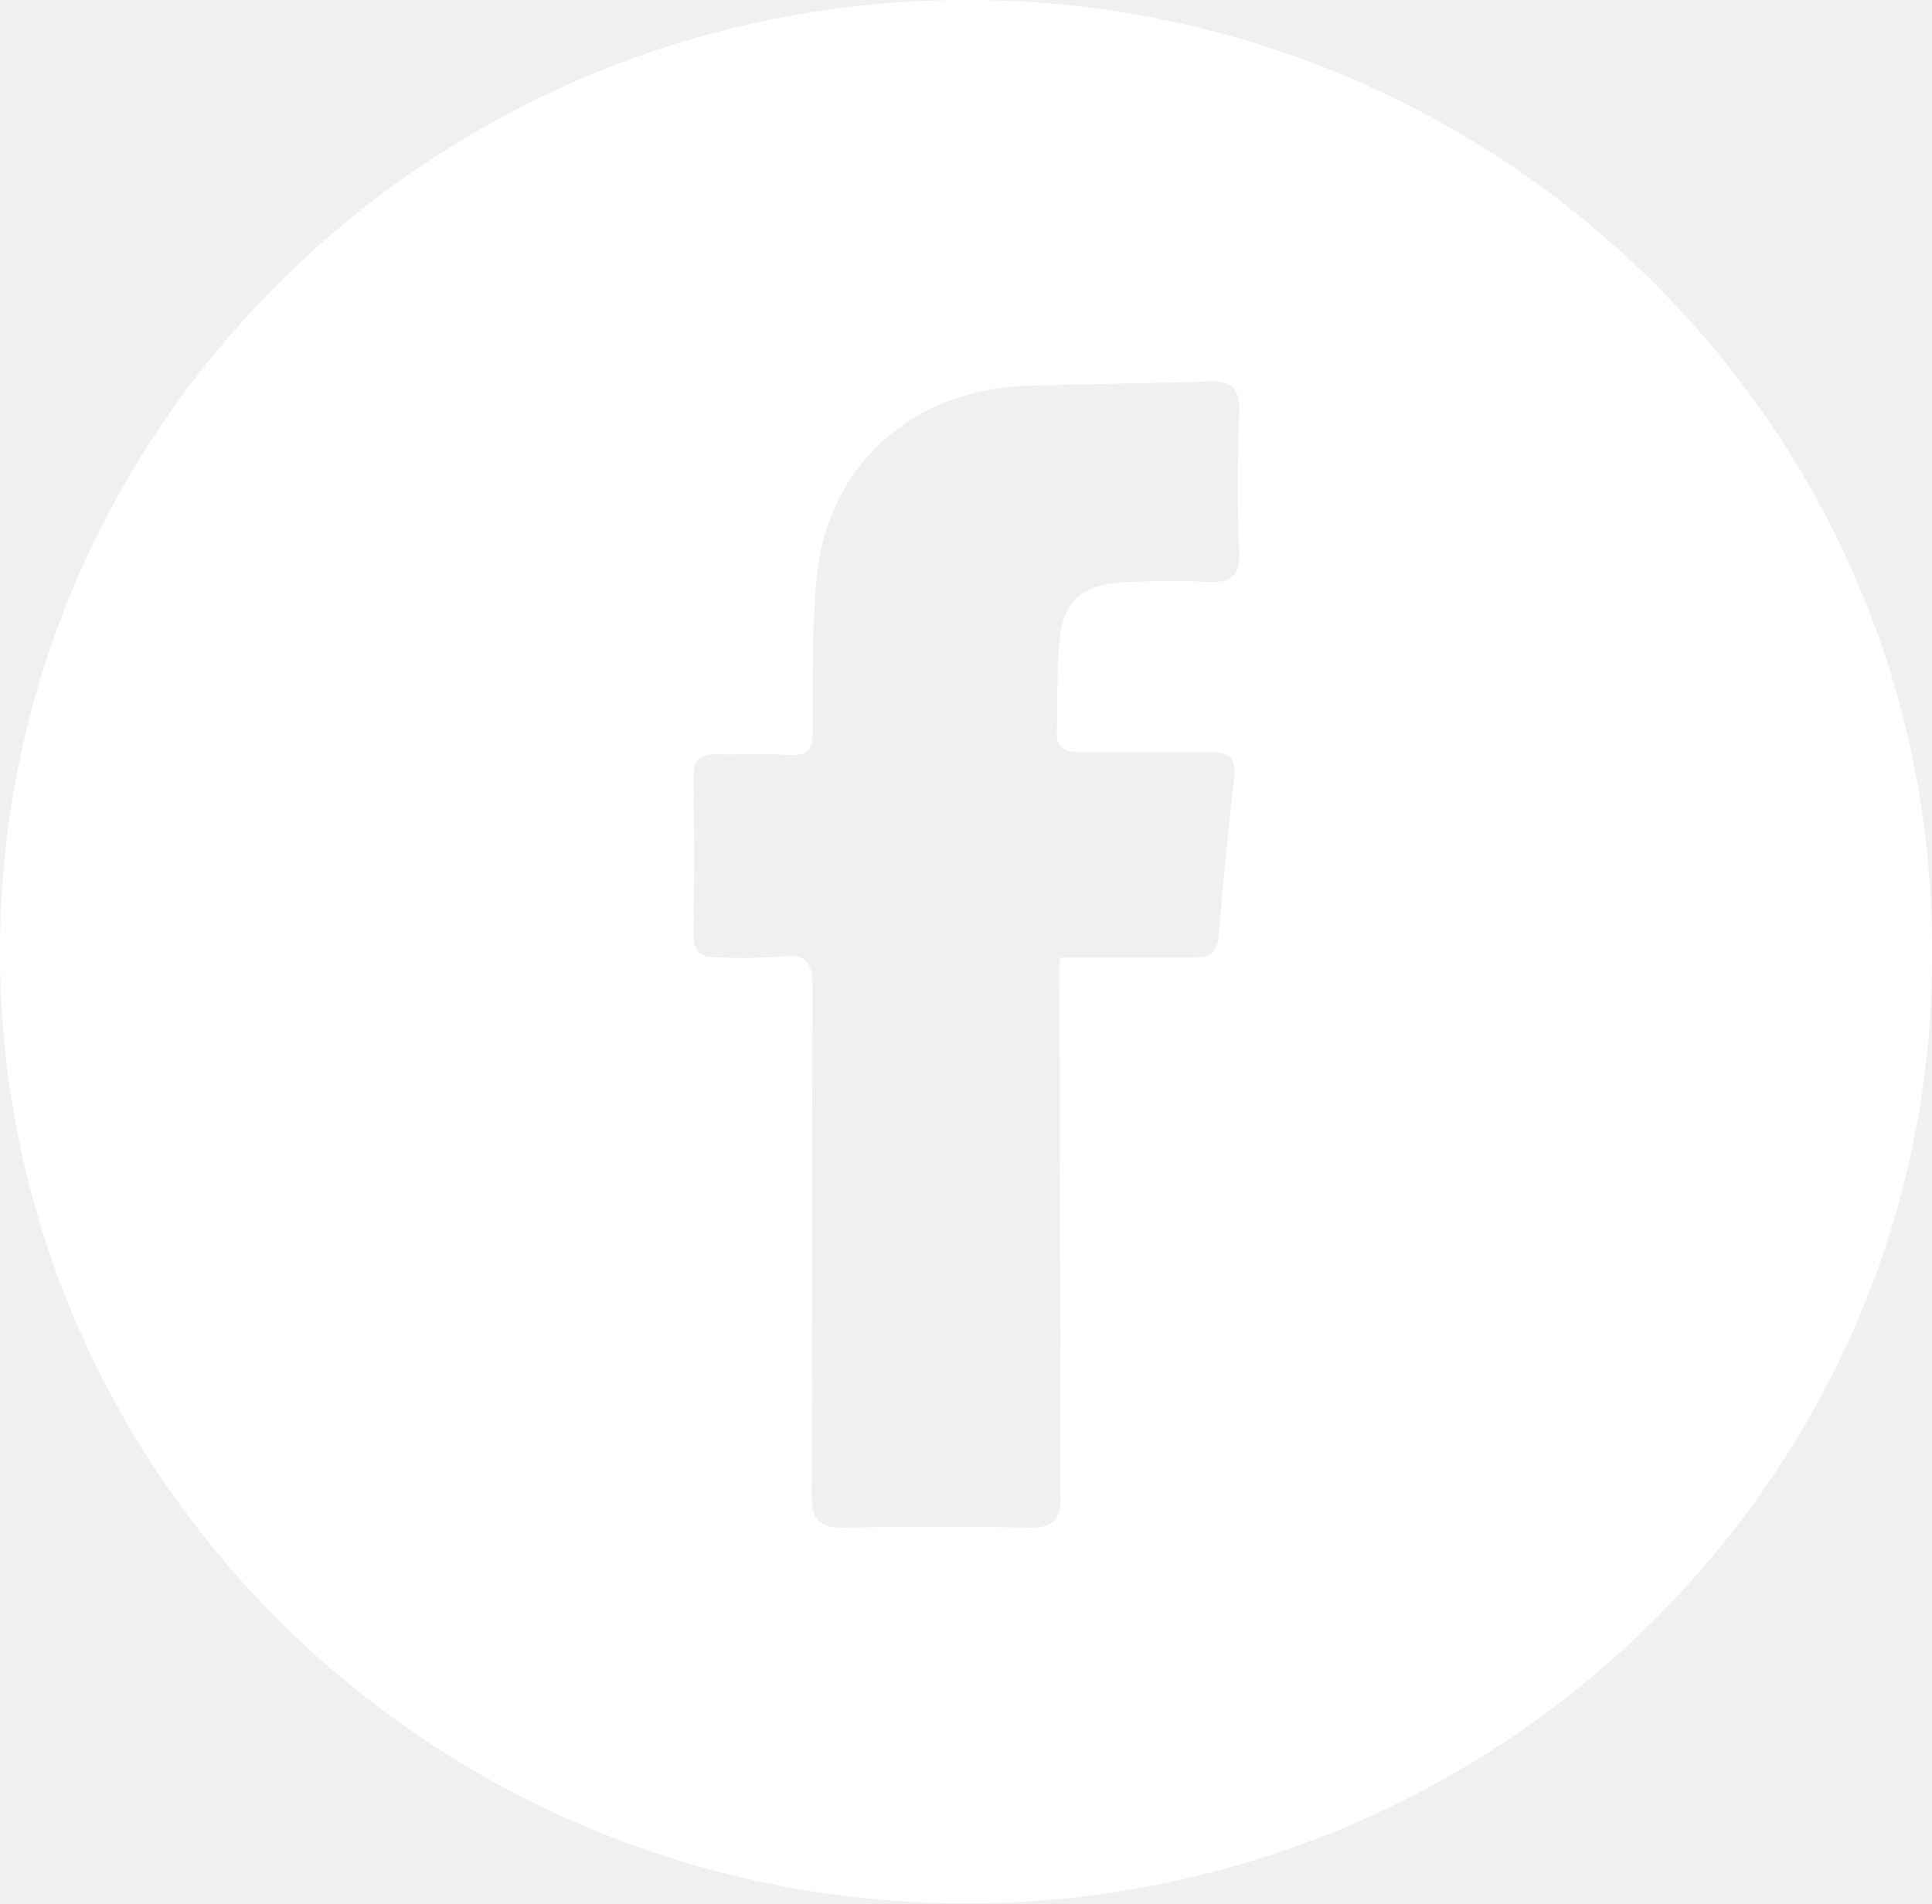
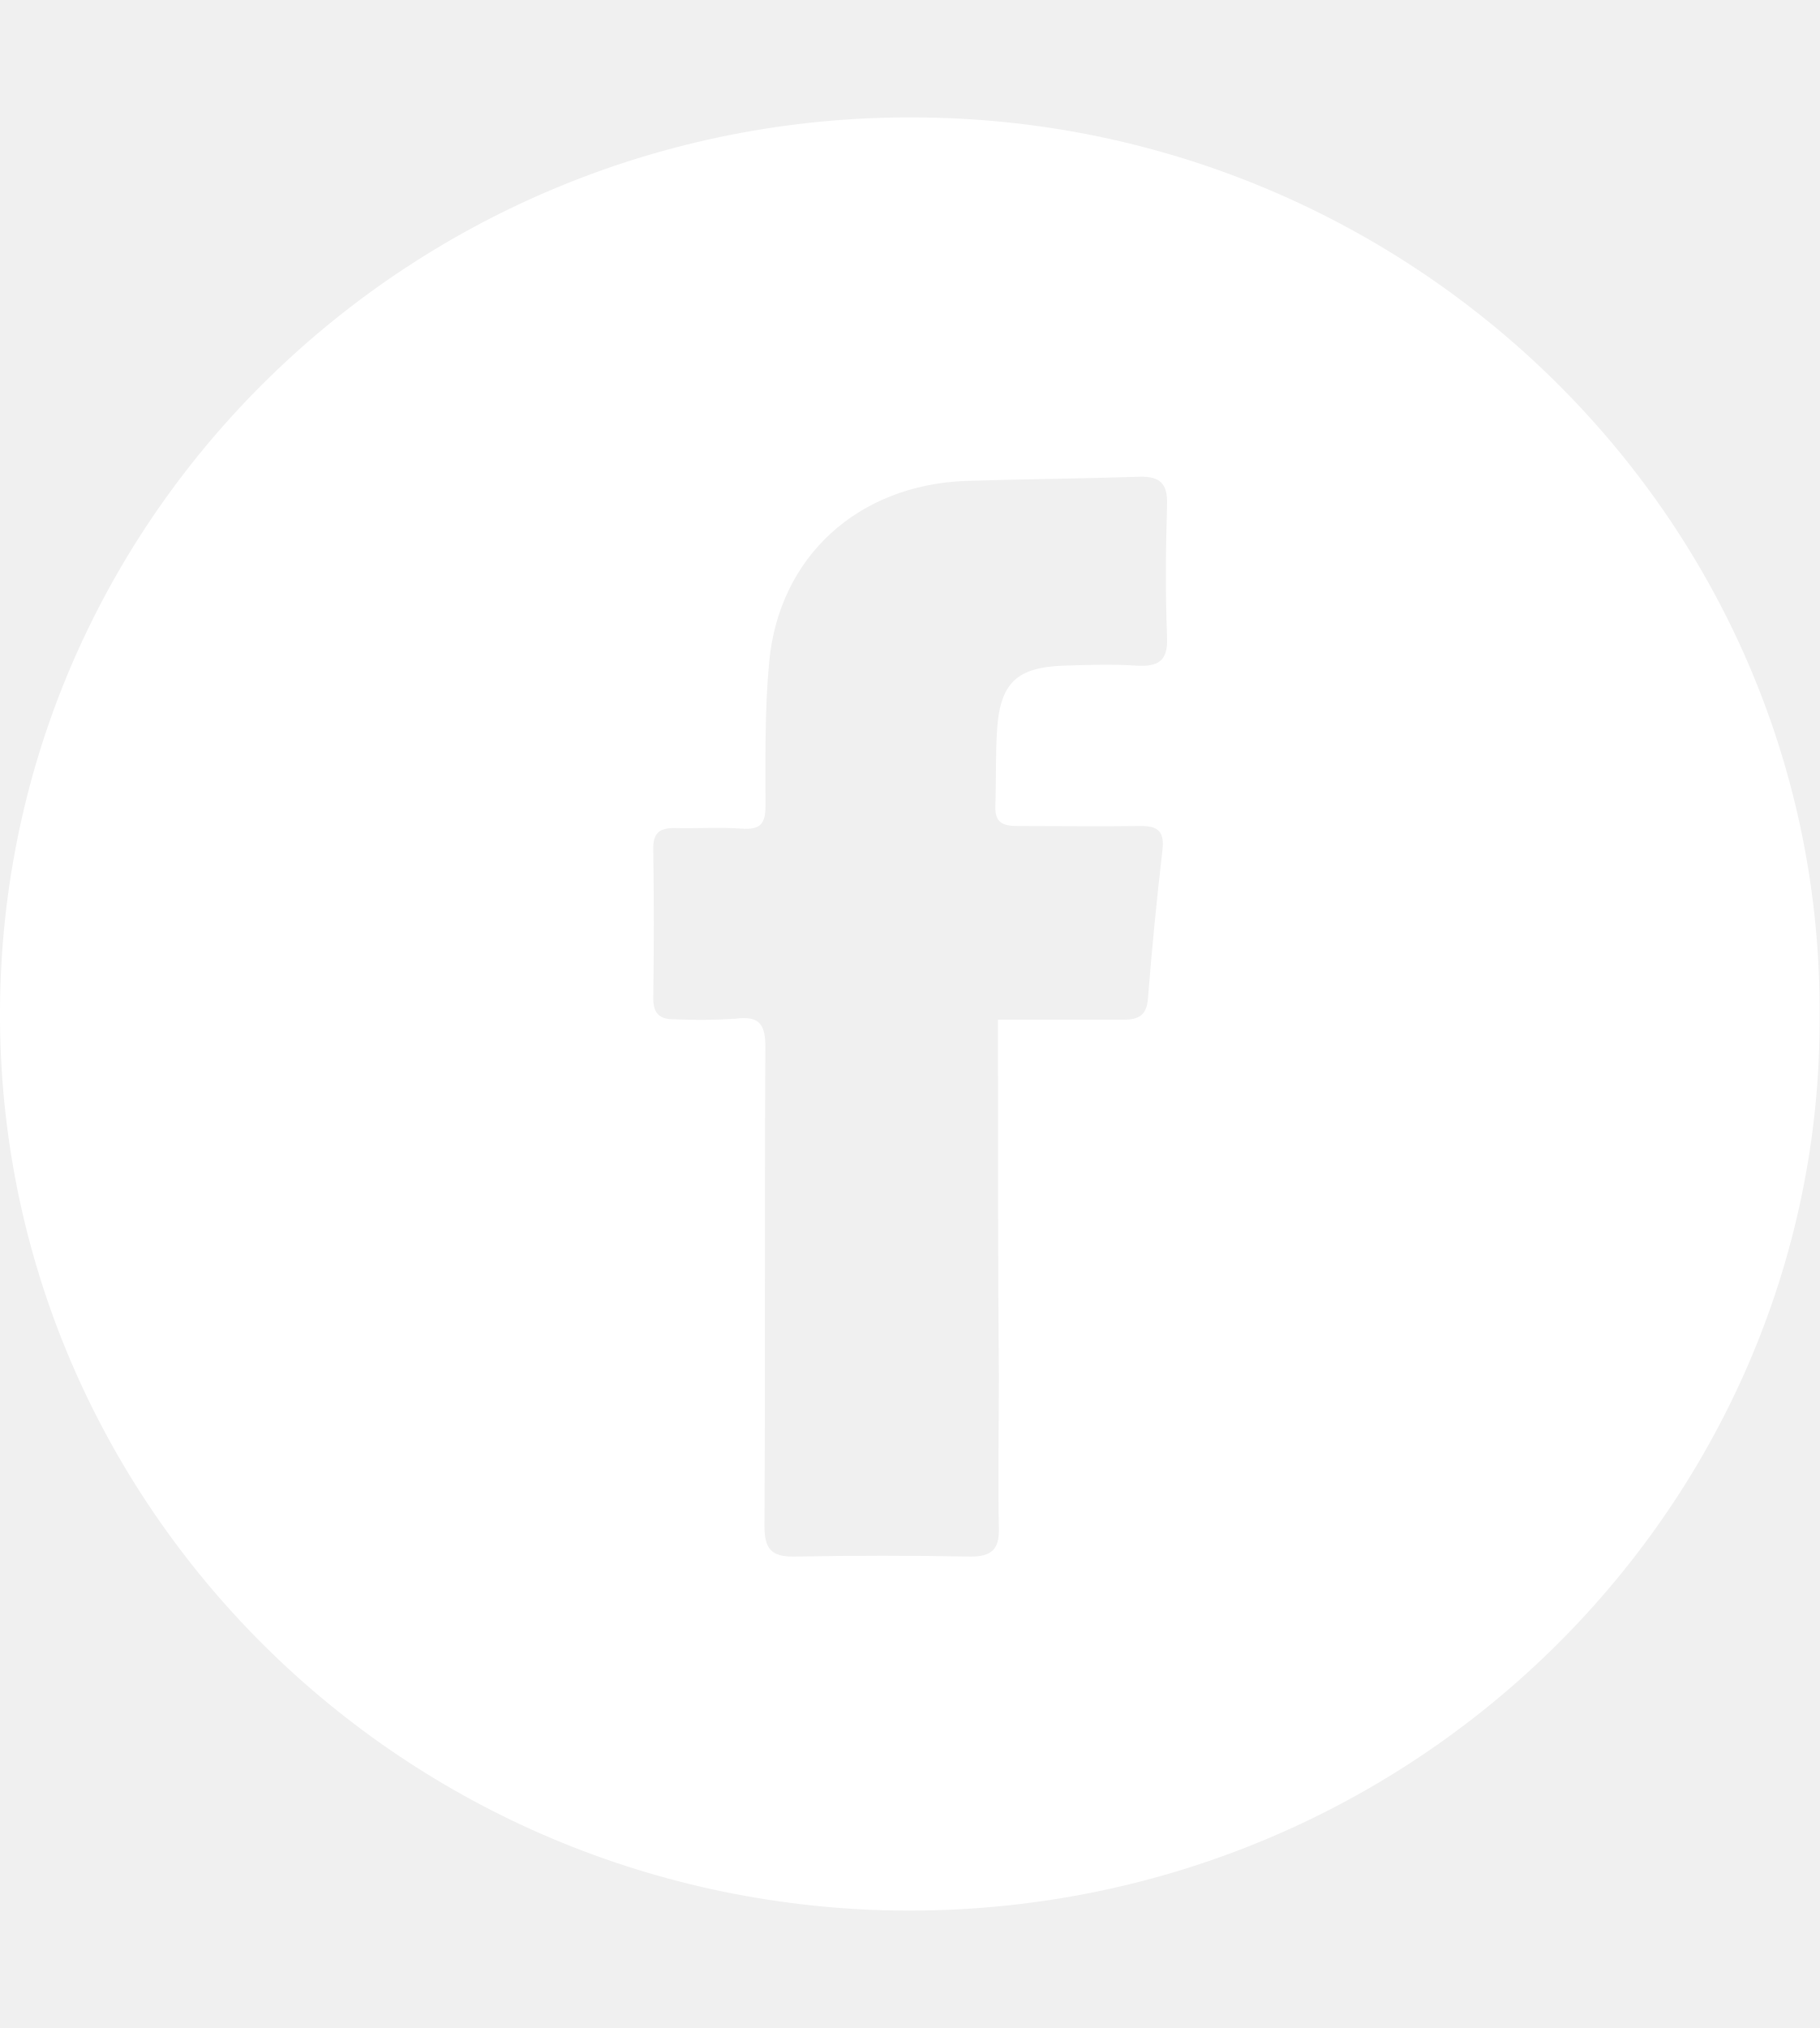
- <svg xmlns="http://www.w3.org/2000/svg" width="68" height="67" viewBox="0 0 68 67">
+ <svg xmlns="http://www.w3.org/2000/svg" width="35" height="39" viewBox="0 0 68 67">
  <g>
    <g>
      <path fill="#fff" d="M37.294 33.712c0 4.547-.004 8.945.034 13.355 0 1.892-.038 3.781 0 5.674.015.769-.286 1.031-1.06 1.031a169.463 169.463 0 0 0-6.574 0c-.894.018-1.127-.318-1.127-1.146.034-5.97 0-11.935.034-17.9 0-.858-.233-1.165-1.127-1.05-.75.05-1.503.057-2.254.022-.541.007-.808-.185-.808-.78.027-1.86.027-3.721 0-5.582-.008-.584.214-.783.785-.783.842.022 1.687-.037 2.52.022.68.048.888-.166.888-.835 0-1.797-.03-3.604.139-5.393.368-3.944 3.328-6.617 7.352-6.764 2.16-.07 4.32-.085 6.477-.156.781-.025 1.063.263 1.04 1.035-.049 1.653-.067 3.308 0 4.96.038.903-.338 1.11-1.157 1.062-.894-.06-1.8-.026-2.697 0-1.744.059-2.367.632-2.495 2.336-.068.968-.034 1.944-.068 2.916-.022.61.275.74.83.74 1.534 0 3.063.021 4.595 0 .665-.008.898.22.82.897a146.208 146.208 0 0 0-.542 5.545c-.048.624-.334.794-.916.794h-4.689zM35.001.014C16.217-.516.553 14.045.014 32.54c-.539 18.494 14.25 33.917 33.034 34.448 19.492.5 35.06-15.014 34.95-33.452C68.09 15.265 53.198.502 35.002.014z" />
    </g>
  </g>
</svg>
